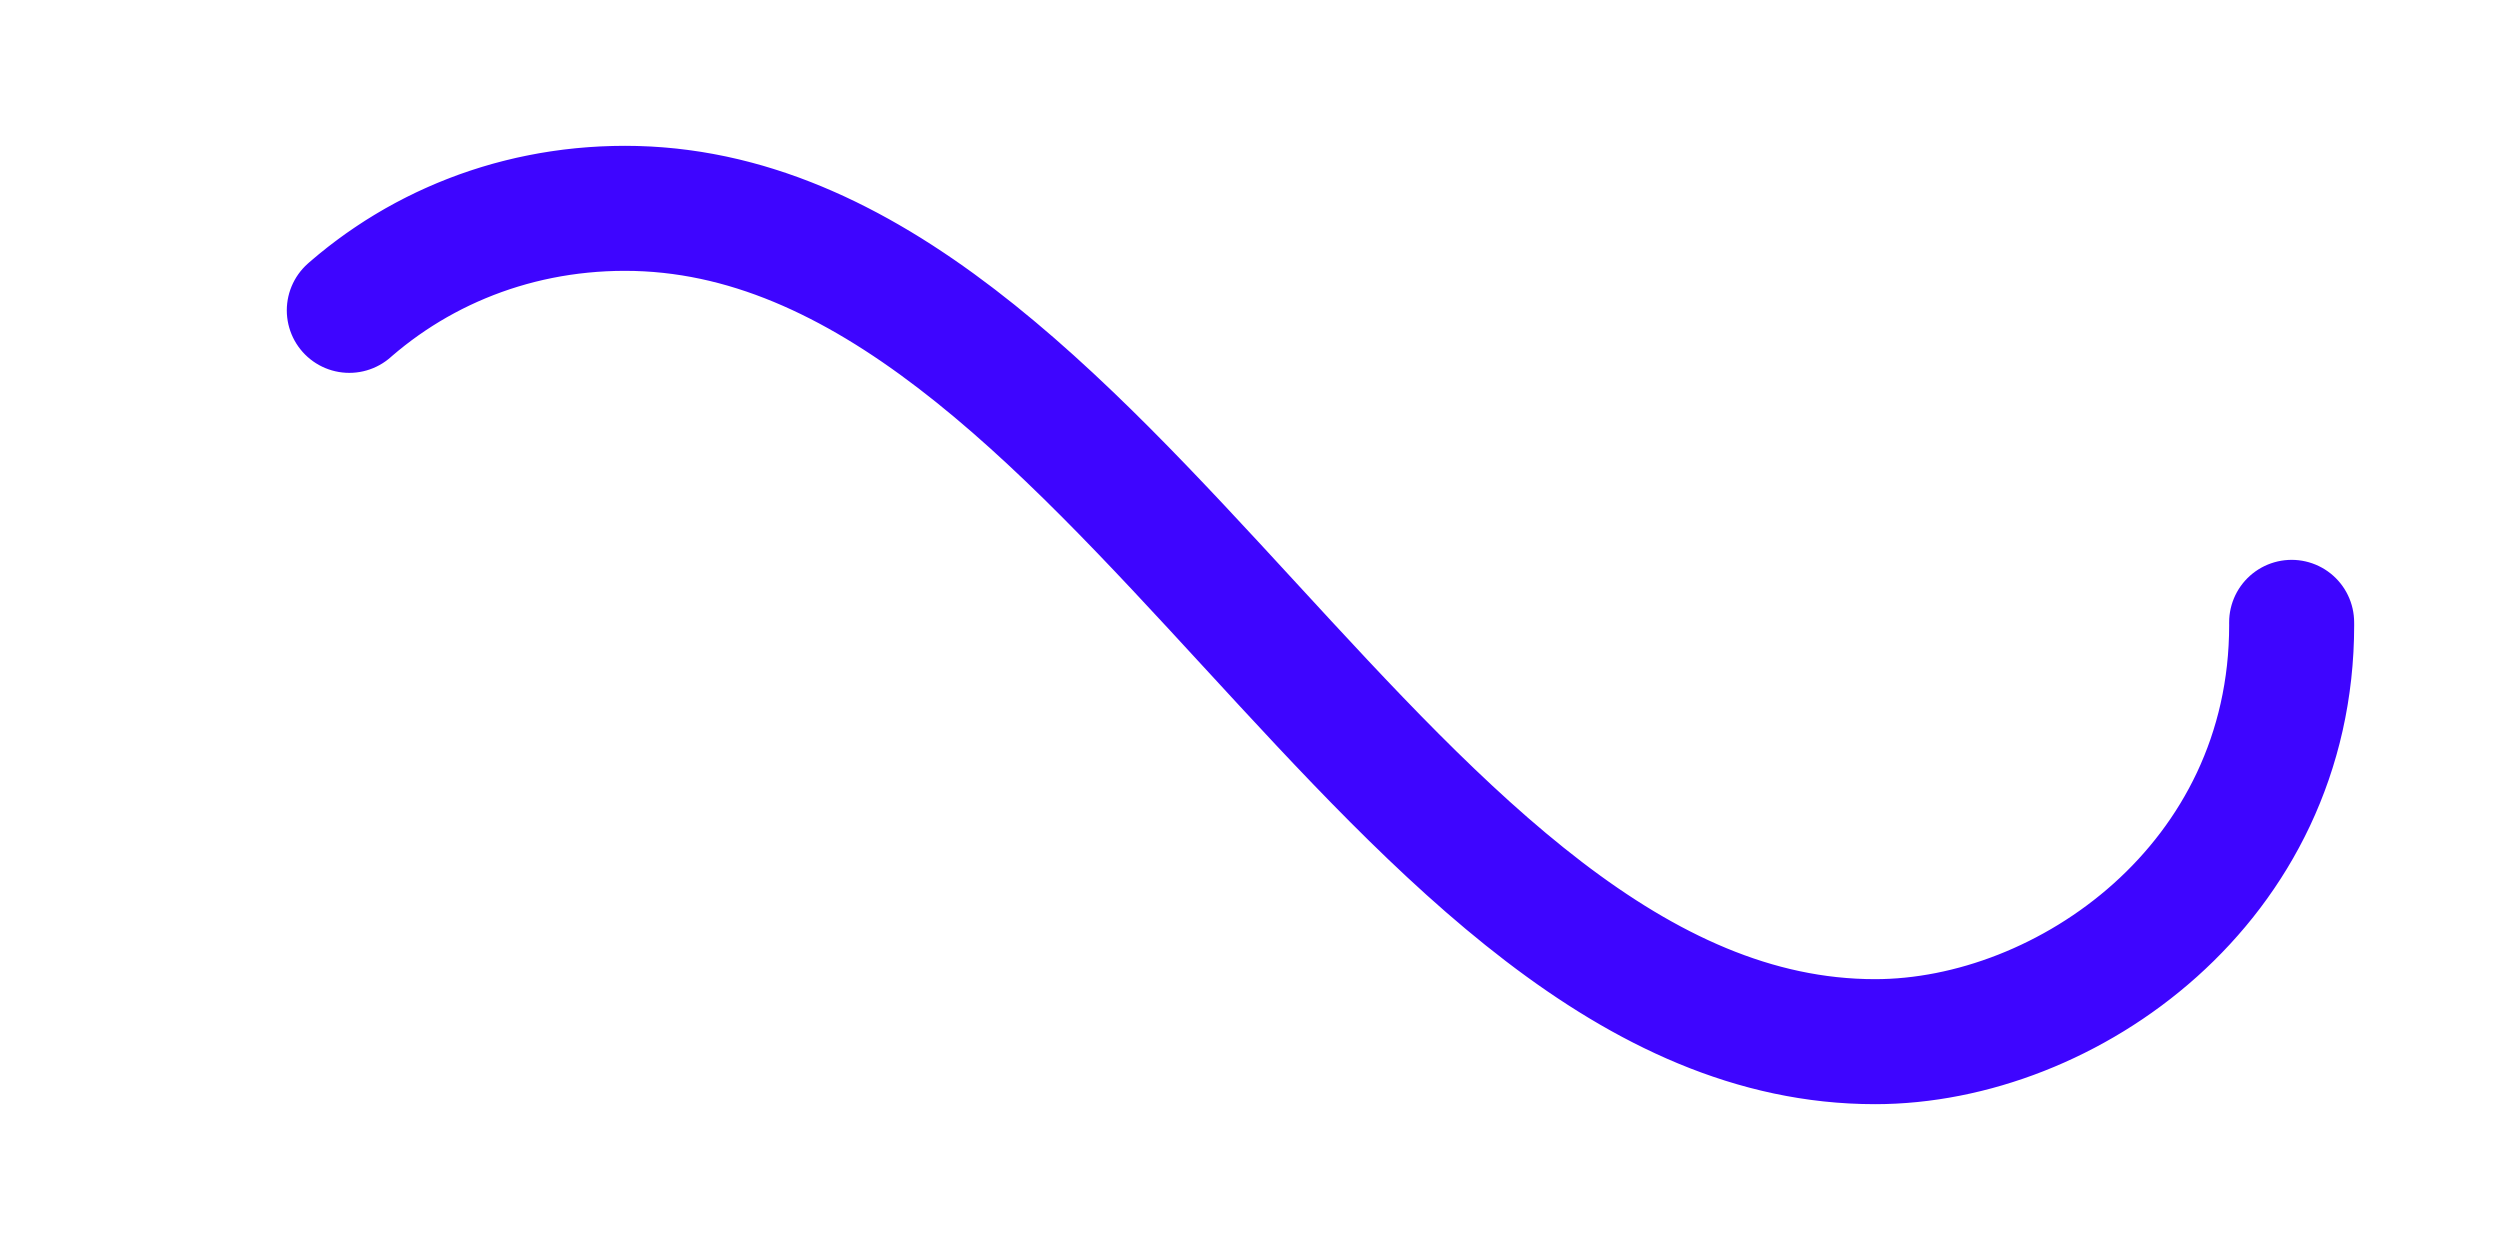
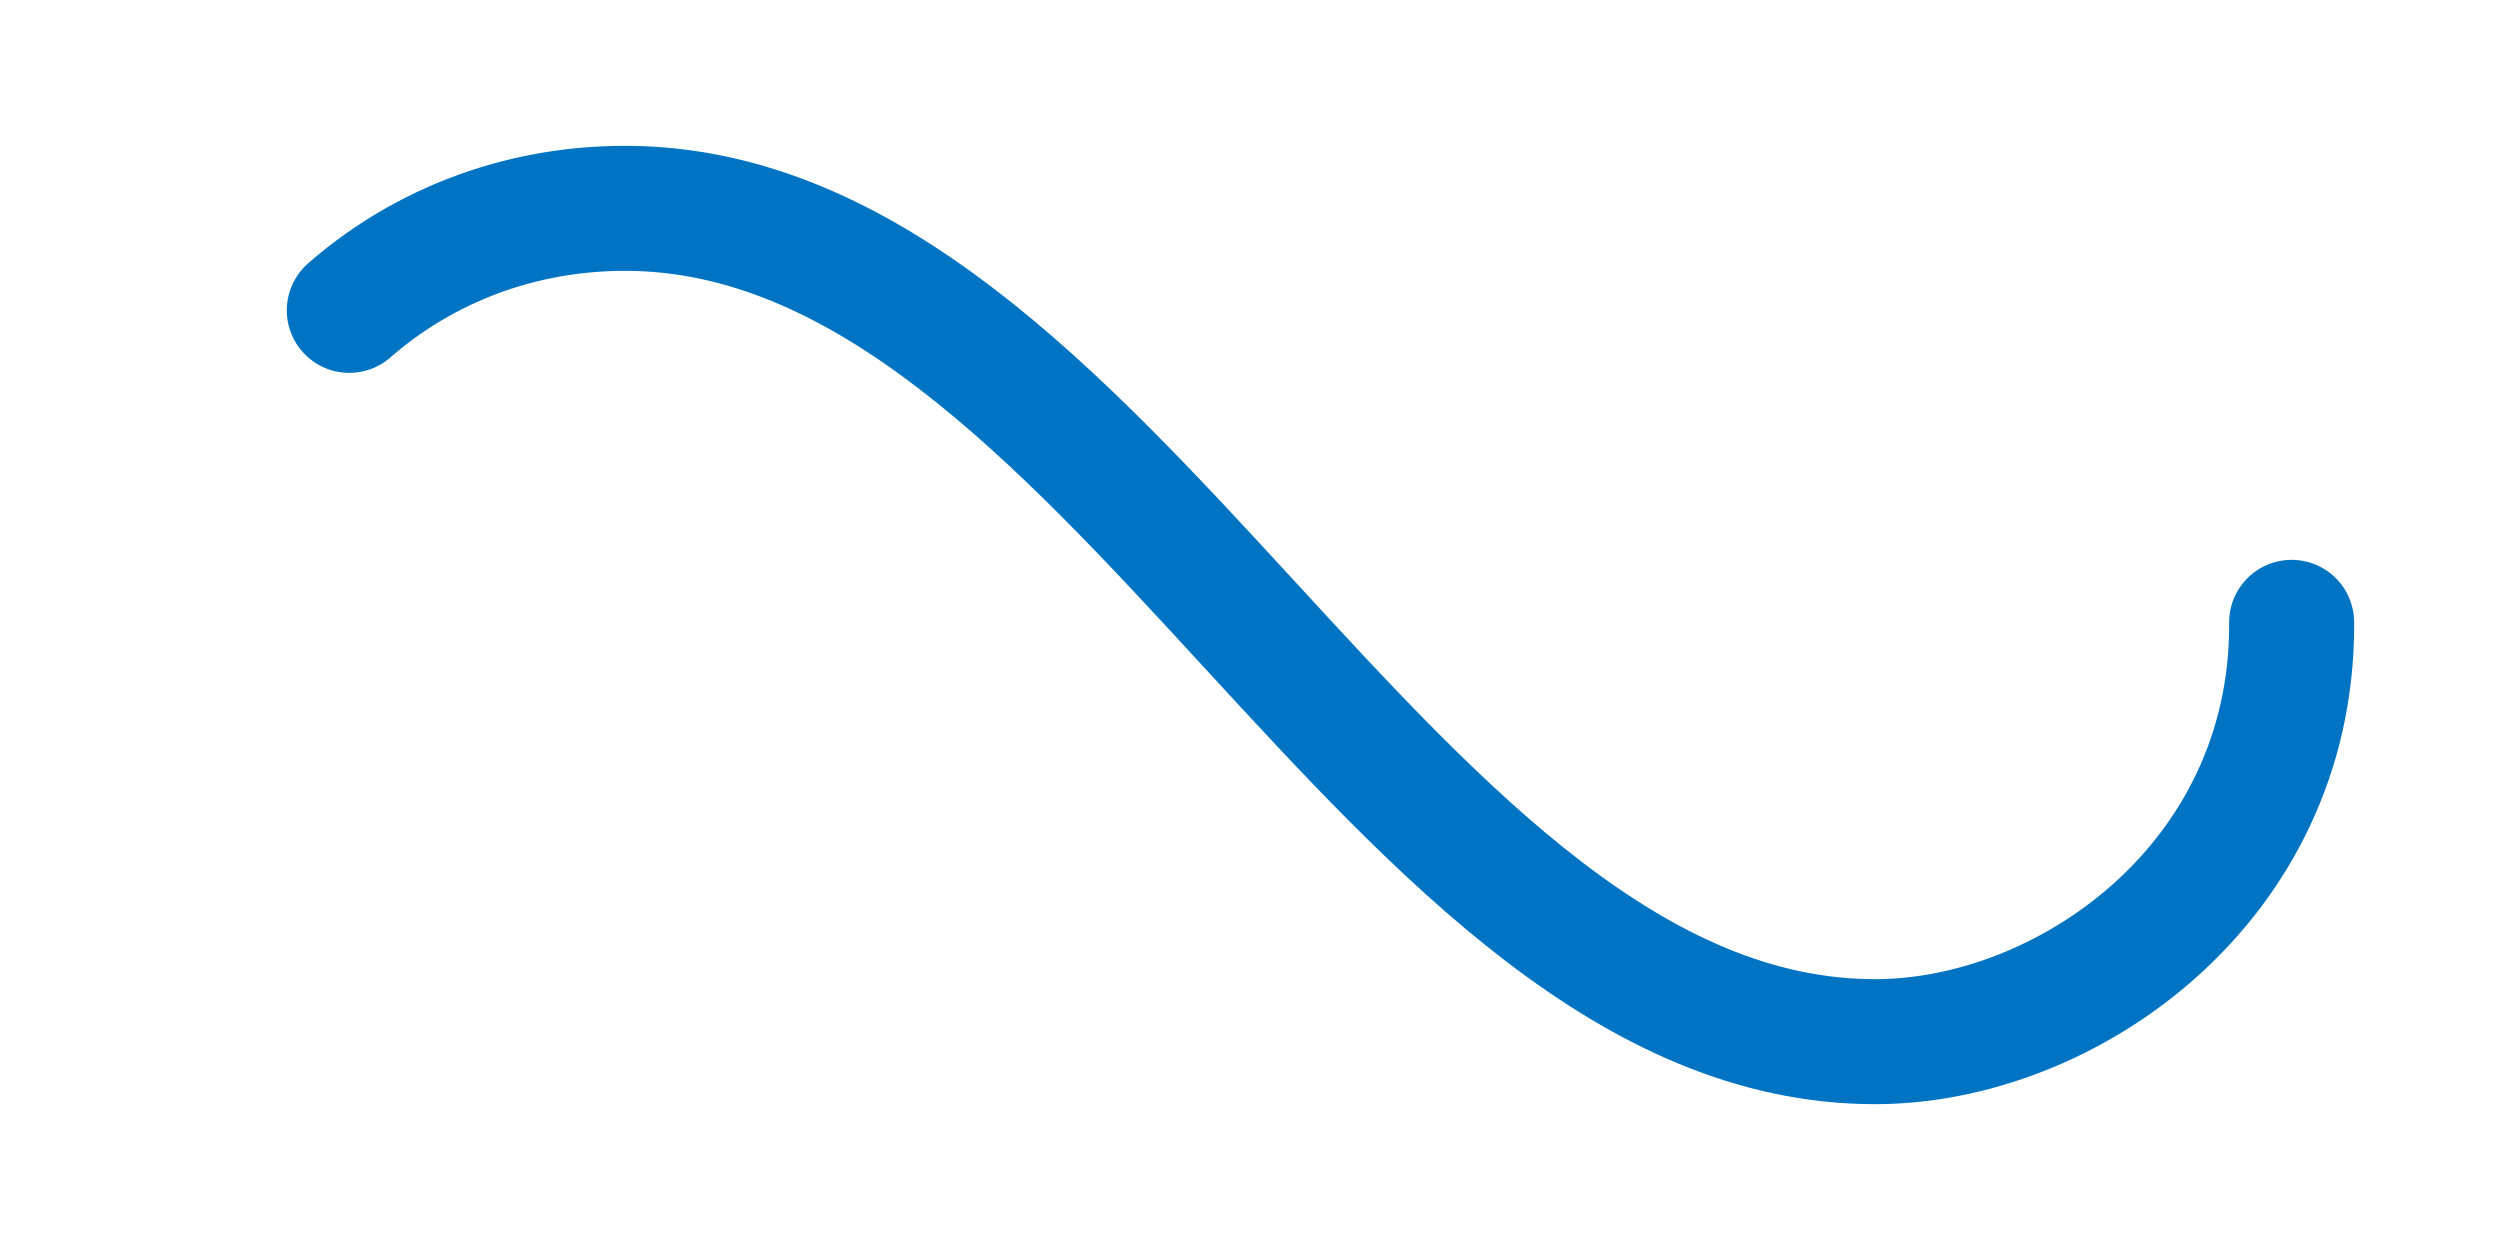
<svg xmlns="http://www.w3.org/2000/svg" viewBox="0 0 300 150">
-   <path fill="none" stroke="#3E05FF" stroke-width="15" stroke-linecap="round" stroke-dasharray="300 385" stroke-dashoffset="0" d="M275 75c0 31-27 50-50 50-58 0-92-100-150-100-28 0-50 22-50 50s23 50 50 50c58 0 92-100 150-100 24 0 50 19 50 50Z">
+   <path fill="none" stroke="#0074C2" stroke-width="15" stroke-linecap="round" stroke-dasharray="300 385" stroke-dashoffset="0" d="M275 75c0 31-27 50-50 50-58 0-92-100-150-100-28 0-50 22-50 50s23 50 50 50c58 0 92-100 150-100 24 0 50 19 50 50Z">
    <animate attributeName="stroke-dashoffset" calcMode="spline" dur="2" values="685;-685" keySplines="0 0 1 1" repeatCount="indefinite" />
  </path>
</svg>
